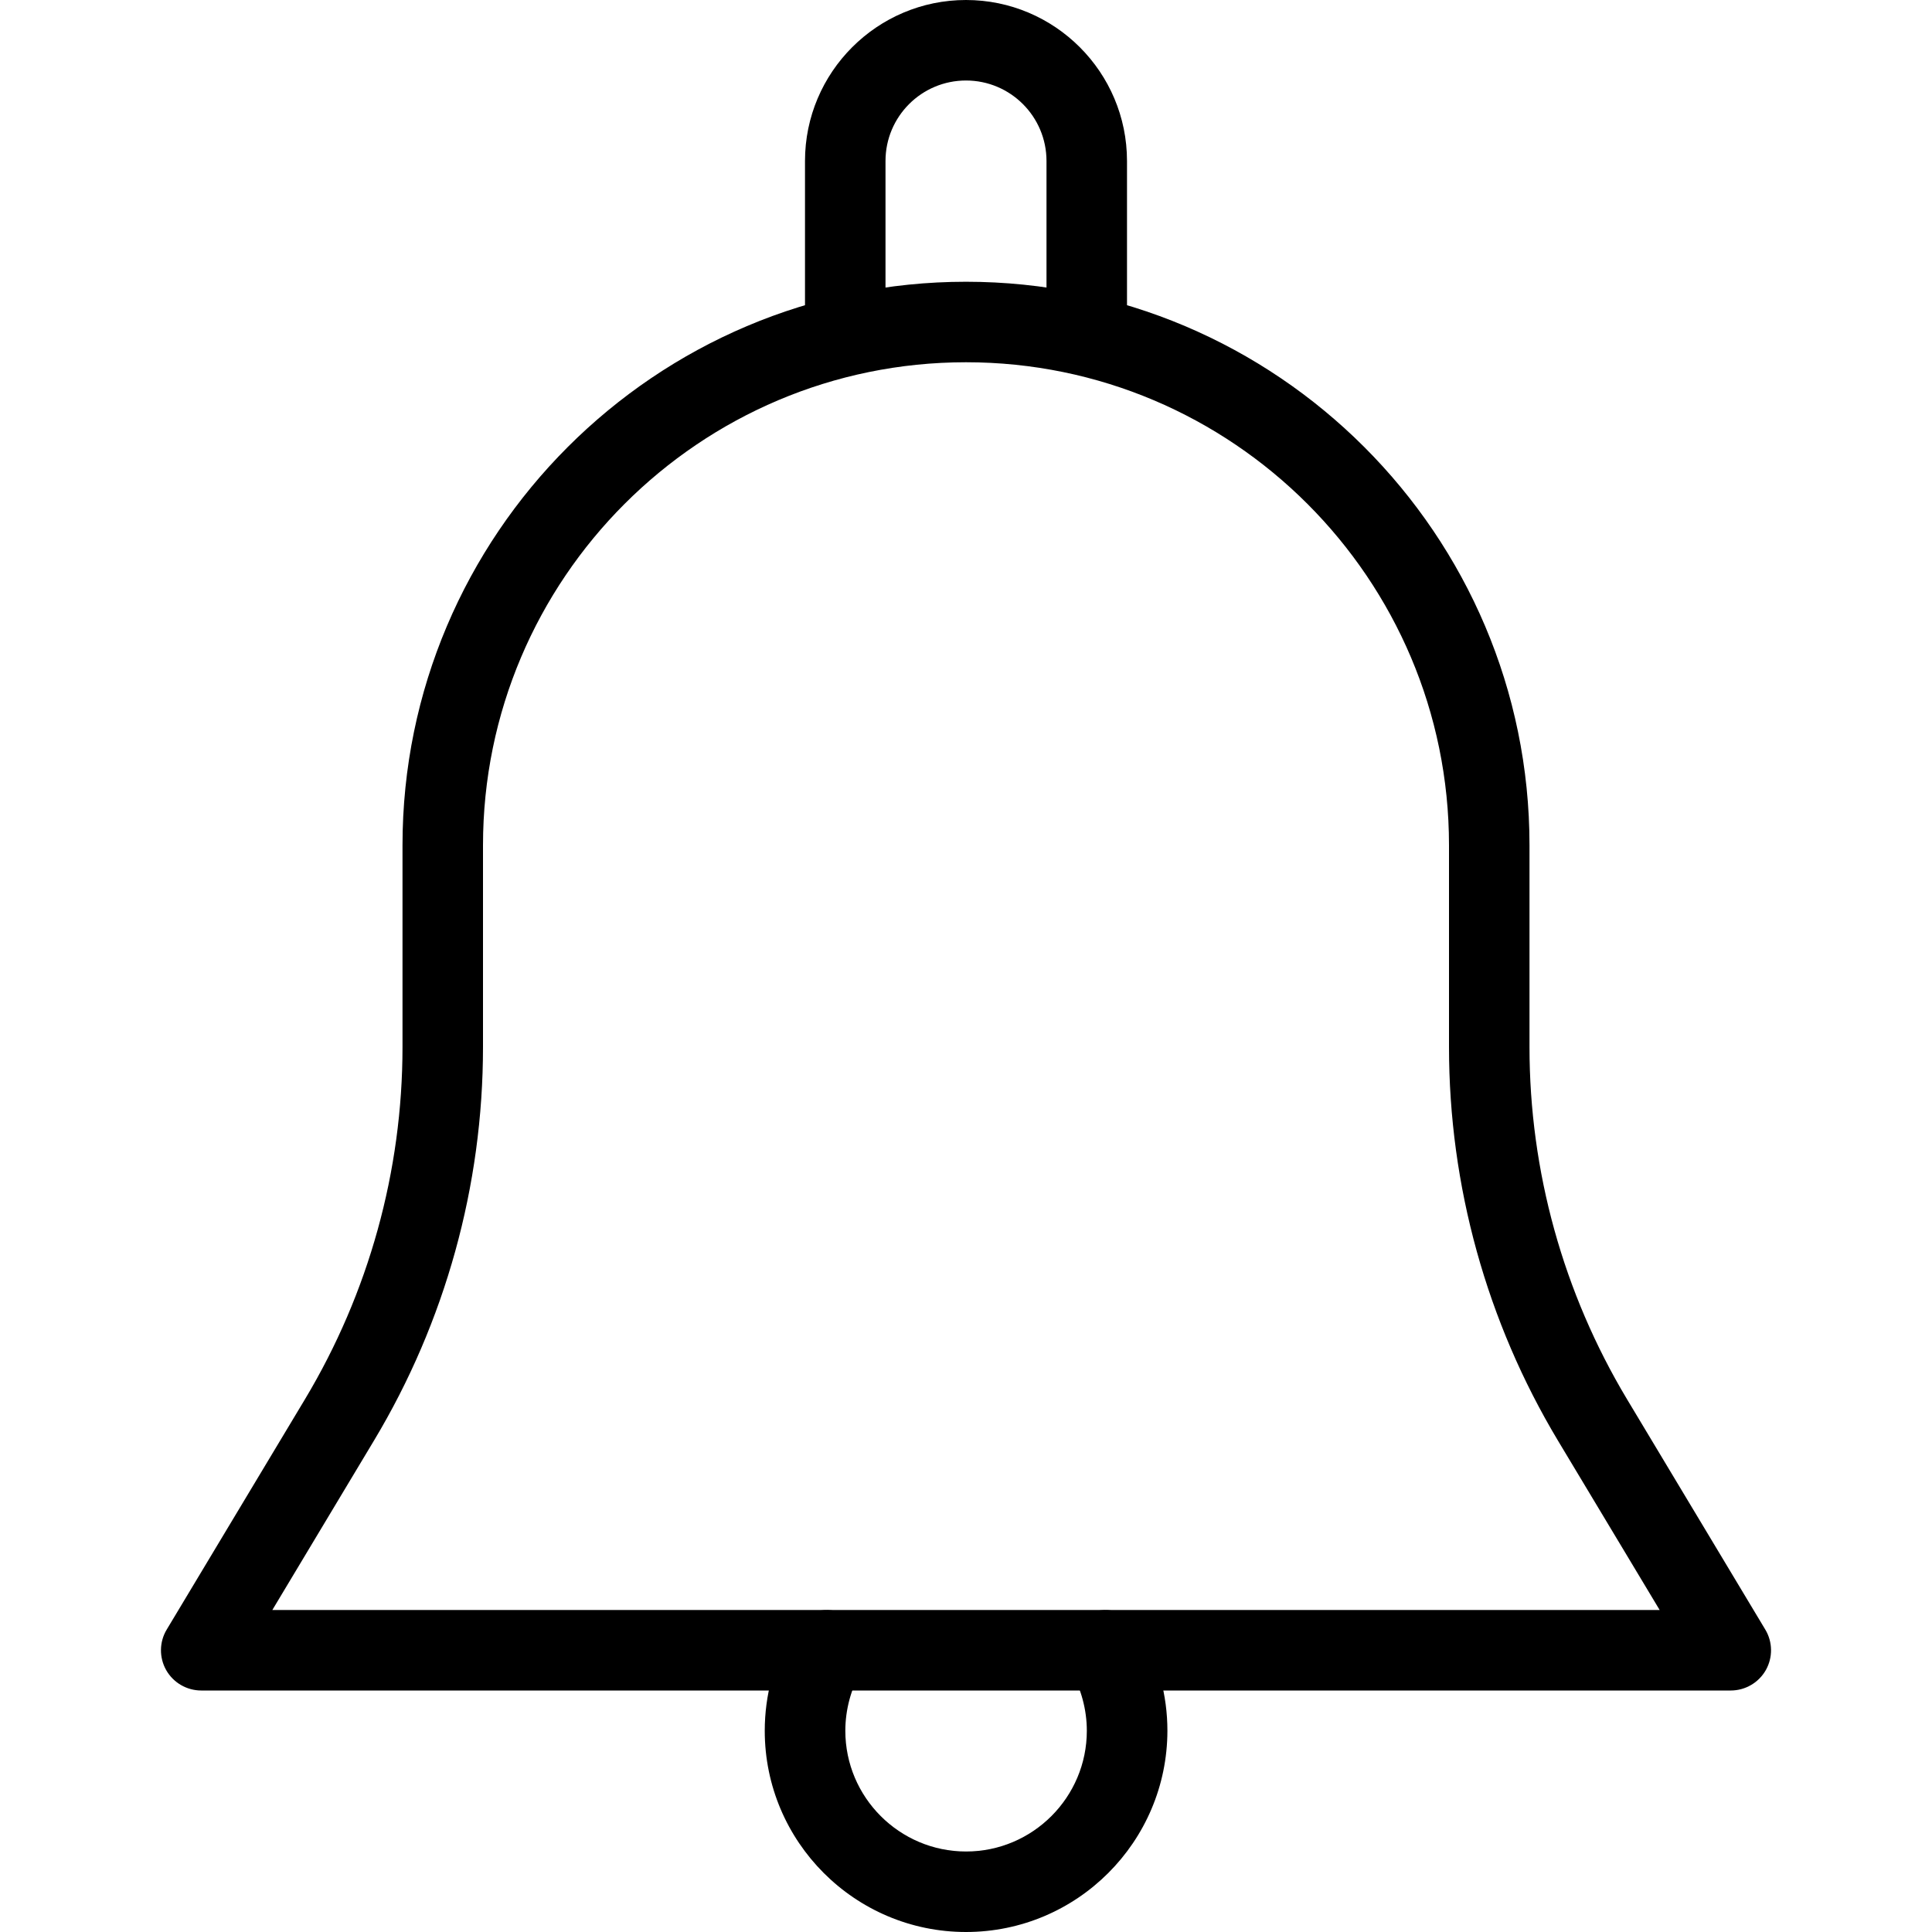
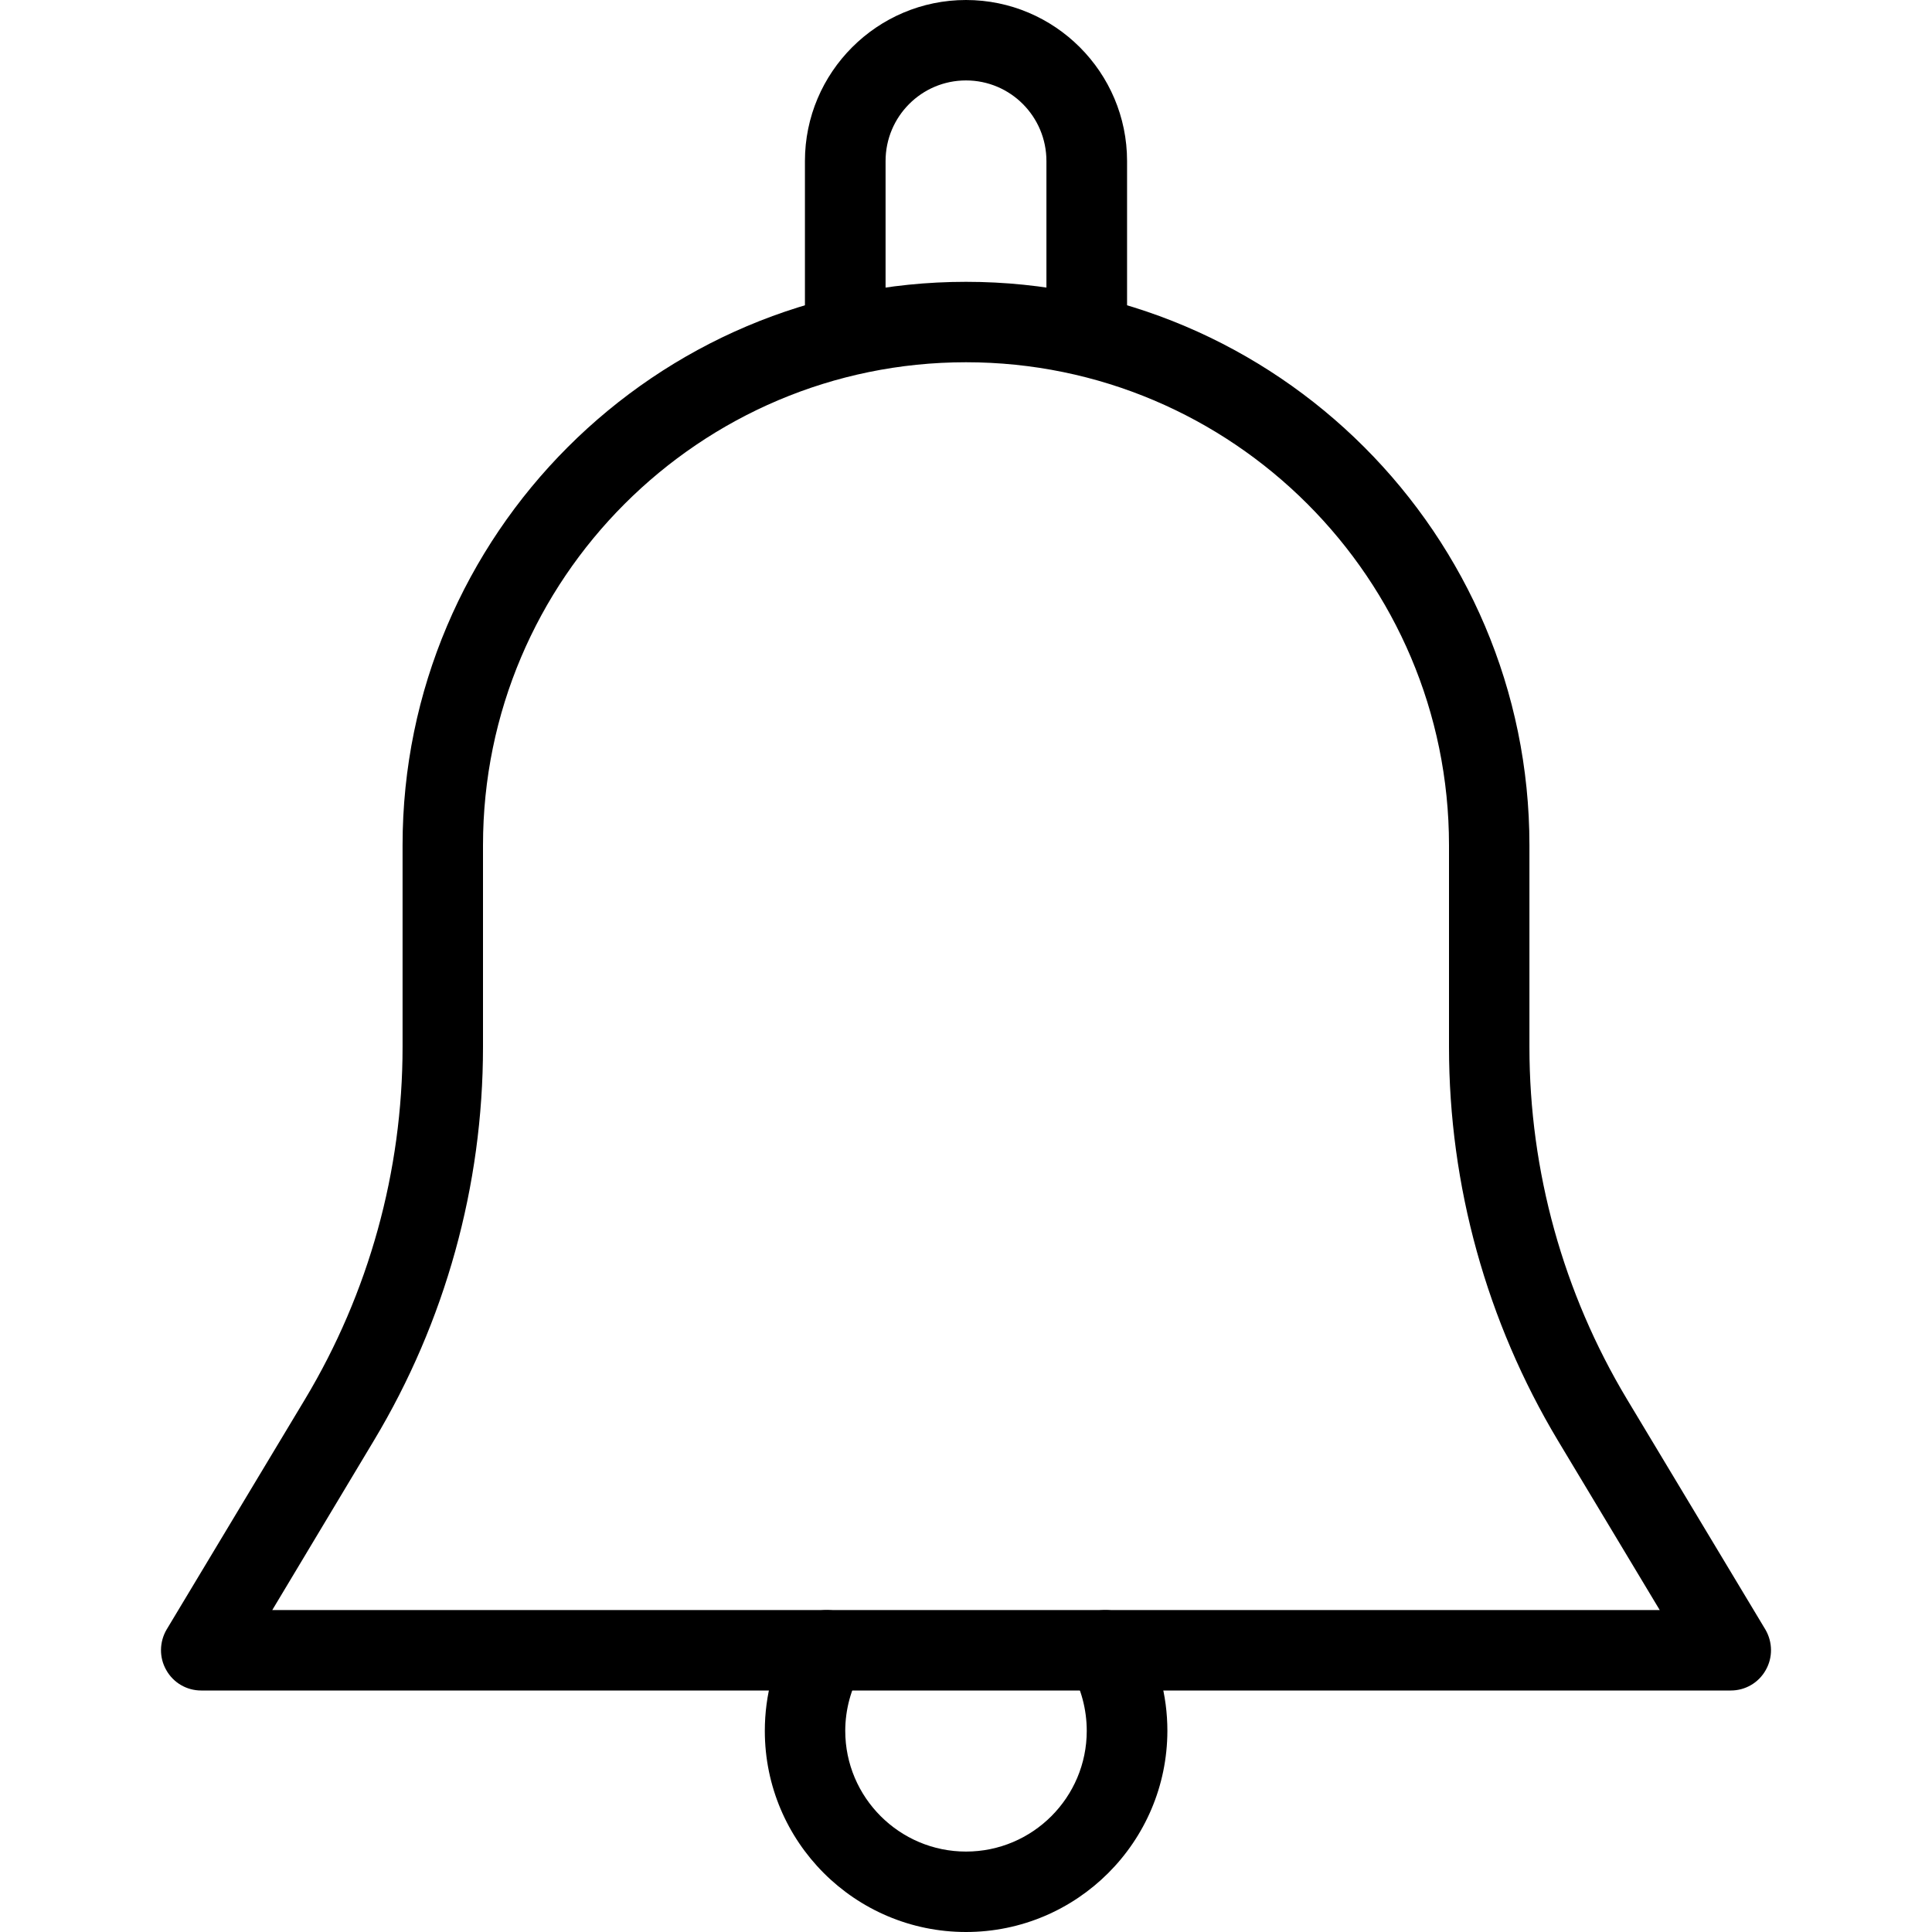
- <svg xmlns="http://www.w3.org/2000/svg" version="1.1" id="Capa_1" x="0px" y="0px" viewBox="0 0 512 512" style="enable-background:new 0 0 512 512;" xml:space="preserve">
-   <g>
-     <g>
-       <path d="M467.819,431.851l-36.651-61.056c-16.896-28.181-25.835-60.437-25.835-93.312V224    c0-82.325-67.008-149.333-149.333-149.333S106.667,141.675,106.667,224v53.483c0,32.875-8.939,65.131-25.835,93.312    l-36.651,61.056c-1.984,3.285-2.027,7.403-0.149,10.731c1.899,3.349,5.461,5.419,9.301,5.419h405.333    c3.84,0,7.403-2.069,9.301-5.419C469.845,439.253,469.803,435.136,467.819,431.851z M72.171,426.667l26.944-44.907    C118.016,350.272,128,314.219,128,277.483V224c0-70.592,57.408-128,128-128s128,57.408,128,128v53.483    c0,36.736,9.984,72.789,28.864,104.277l26.965,44.907H72.171z" />
-     </g>
+ <svg xmlns="http://www.w3.org/2000/svg" width="38pt" height="38pt" viewBox="0 0 38 38" version="1.1">
+   <g id="surface1">
+     <path style=" stroke:none;fill-rule:nonzero;fill:rgb(0%,0%,0%);fill-opacity:1;" d="M 34.723 32.051 L 32 27.52 C 30.746 25.43 30.082 23.035 30.082 20.594 L 30.082 16.625 C 30.082 10.516 25.109 5.543 19 5.543 C 12.891 5.543 7.918 10.516 7.918 16.625 L 7.918 20.594 C 7.918 23.035 7.254 25.43 6 27.52 L 3.277 32.051 C 3.133 32.297 3.129 32.602 3.27 32.848 C 3.41 33.098 3.672 33.25 3.957 33.25 L 34.043 33.25 C 34.328 33.25 34.59 33.098 34.73 32.848 C 34.871 32.602 34.867 32.297 34.723 32.051 Z M 5.355 31.668 L 7.355 28.332 C 8.758 25.996 9.5 23.32 9.5 20.594 L 9.5 16.625 C 9.5 11.387 13.762 7.125 19 7.125 C 24.238 7.125 28.5 11.387 28.5 16.625 L 28.5 20.594 C 28.5 23.32 29.242 25.996 30.641 28.332 L 32.645 31.668 Z M 5.355 31.668 " />
+     <path style=" stroke:none;fill-rule:nonzero;fill:rgb(0%,0%,0%);fill-opacity:1;" d="M 19 0 C 17.254 0 15.832 1.422 15.832 3.168 L 15.832 6.332 C 15.832 6.77 16.188 7.125 16.625 7.125 C 17.062 7.125 17.418 6.77 17.418 6.332 L 17.418 3.168 C 17.418 2.293 18.125 1.582 19 1.582 C 19.875 1.582 20.582 2.293 20.582 3.168 L 20.582 6.332 C 20.582 6.77 20.938 7.125 21.375 7.125 C 21.812 7.125 22.168 6.77 22.168 6.332 L 22.168 3.168 C 22.168 1.422 20.746 0 19 0 Z M 19 0 " />
+     <path style=" stroke:none;fill-rule:nonzero;fill:rgb(0%,0%,0%);fill-opacity:1;" d="M 22.426 32.059 C 22.203 31.68 21.719 31.559 21.34 31.773 C 20.965 31.996 20.836 32.48 21.059 32.859 C 21.266 33.207 21.375 33.629 21.375 34.043 C 21.375 35.352 20.312 36.418 19 36.418 C 17.691 36.418 16.625 35.352 16.625 34.043 C 16.625 33.629 16.738 33.207 16.945 32.859 C 17.164 32.48 17.039 31.996 16.66 31.773 C 16.281 31.559 15.797 31.68 15.578 32.059 C 15.227 32.656 15.043 33.344 15.043 34.043 C 15.043 36.227 16.816 38 19 38 C 21.184 38 22.957 36.227 22.961 34.043 C 22.961 33.344 22.777 32.656 22.426 32.059 Z M 22.426 32.059 " />
  </g>
-   <g>
-     <g>
-       <path d="M256,0c-23.531,0-42.667,19.136-42.667,42.667v42.667C213.333,91.221,218.112,96,224,96s10.667-4.779,10.667-10.667    V42.667c0-11.776,9.557-21.333,21.333-21.333s21.333,9.557,21.333,21.333v42.667C277.333,91.221,282.112,96,288,96    s10.667-4.779,10.667-10.667V42.667C298.667,19.136,279.531,0,256,0z" />
-     </g>
-   </g>
-   <g>
-     <g>
-       <path d="M302.165,431.936c-3.008-5.077-9.515-6.741-14.613-3.819c-5.099,2.987-6.805,9.536-3.819,14.613    c2.773,4.715,4.288,10.368,4.288,15.936c0,17.643-14.357,32-32,32c-17.643,0-32-14.357-32-32c0-5.568,1.515-11.221,4.288-15.936    c2.965-5.099,1.259-11.627-3.819-14.613c-5.141-2.923-11.627-1.259-14.613,3.819c-4.715,8.064-7.211,17.301-7.211,26.731    C202.667,488.085,226.581,512,256,512s53.333-23.915,53.376-53.333C309.376,449.237,306.88,440,302.165,431.936z" />
-     </g>
-   </g>
-   <g>
- </g>
-   <g>
- </g>
-   <g>
- </g>
-   <g>
- </g>
-   <g>
- </g>
-   <g>
- </g>
-   <g>
- </g>
-   <g>
- </g>
-   <g>
- </g>
-   <g>
- </g>
-   <g>
- </g>
-   <g>
- </g>
-   <g>
- </g>
-   <g>
- </g>
-   <g>
- </g>
</svg>
